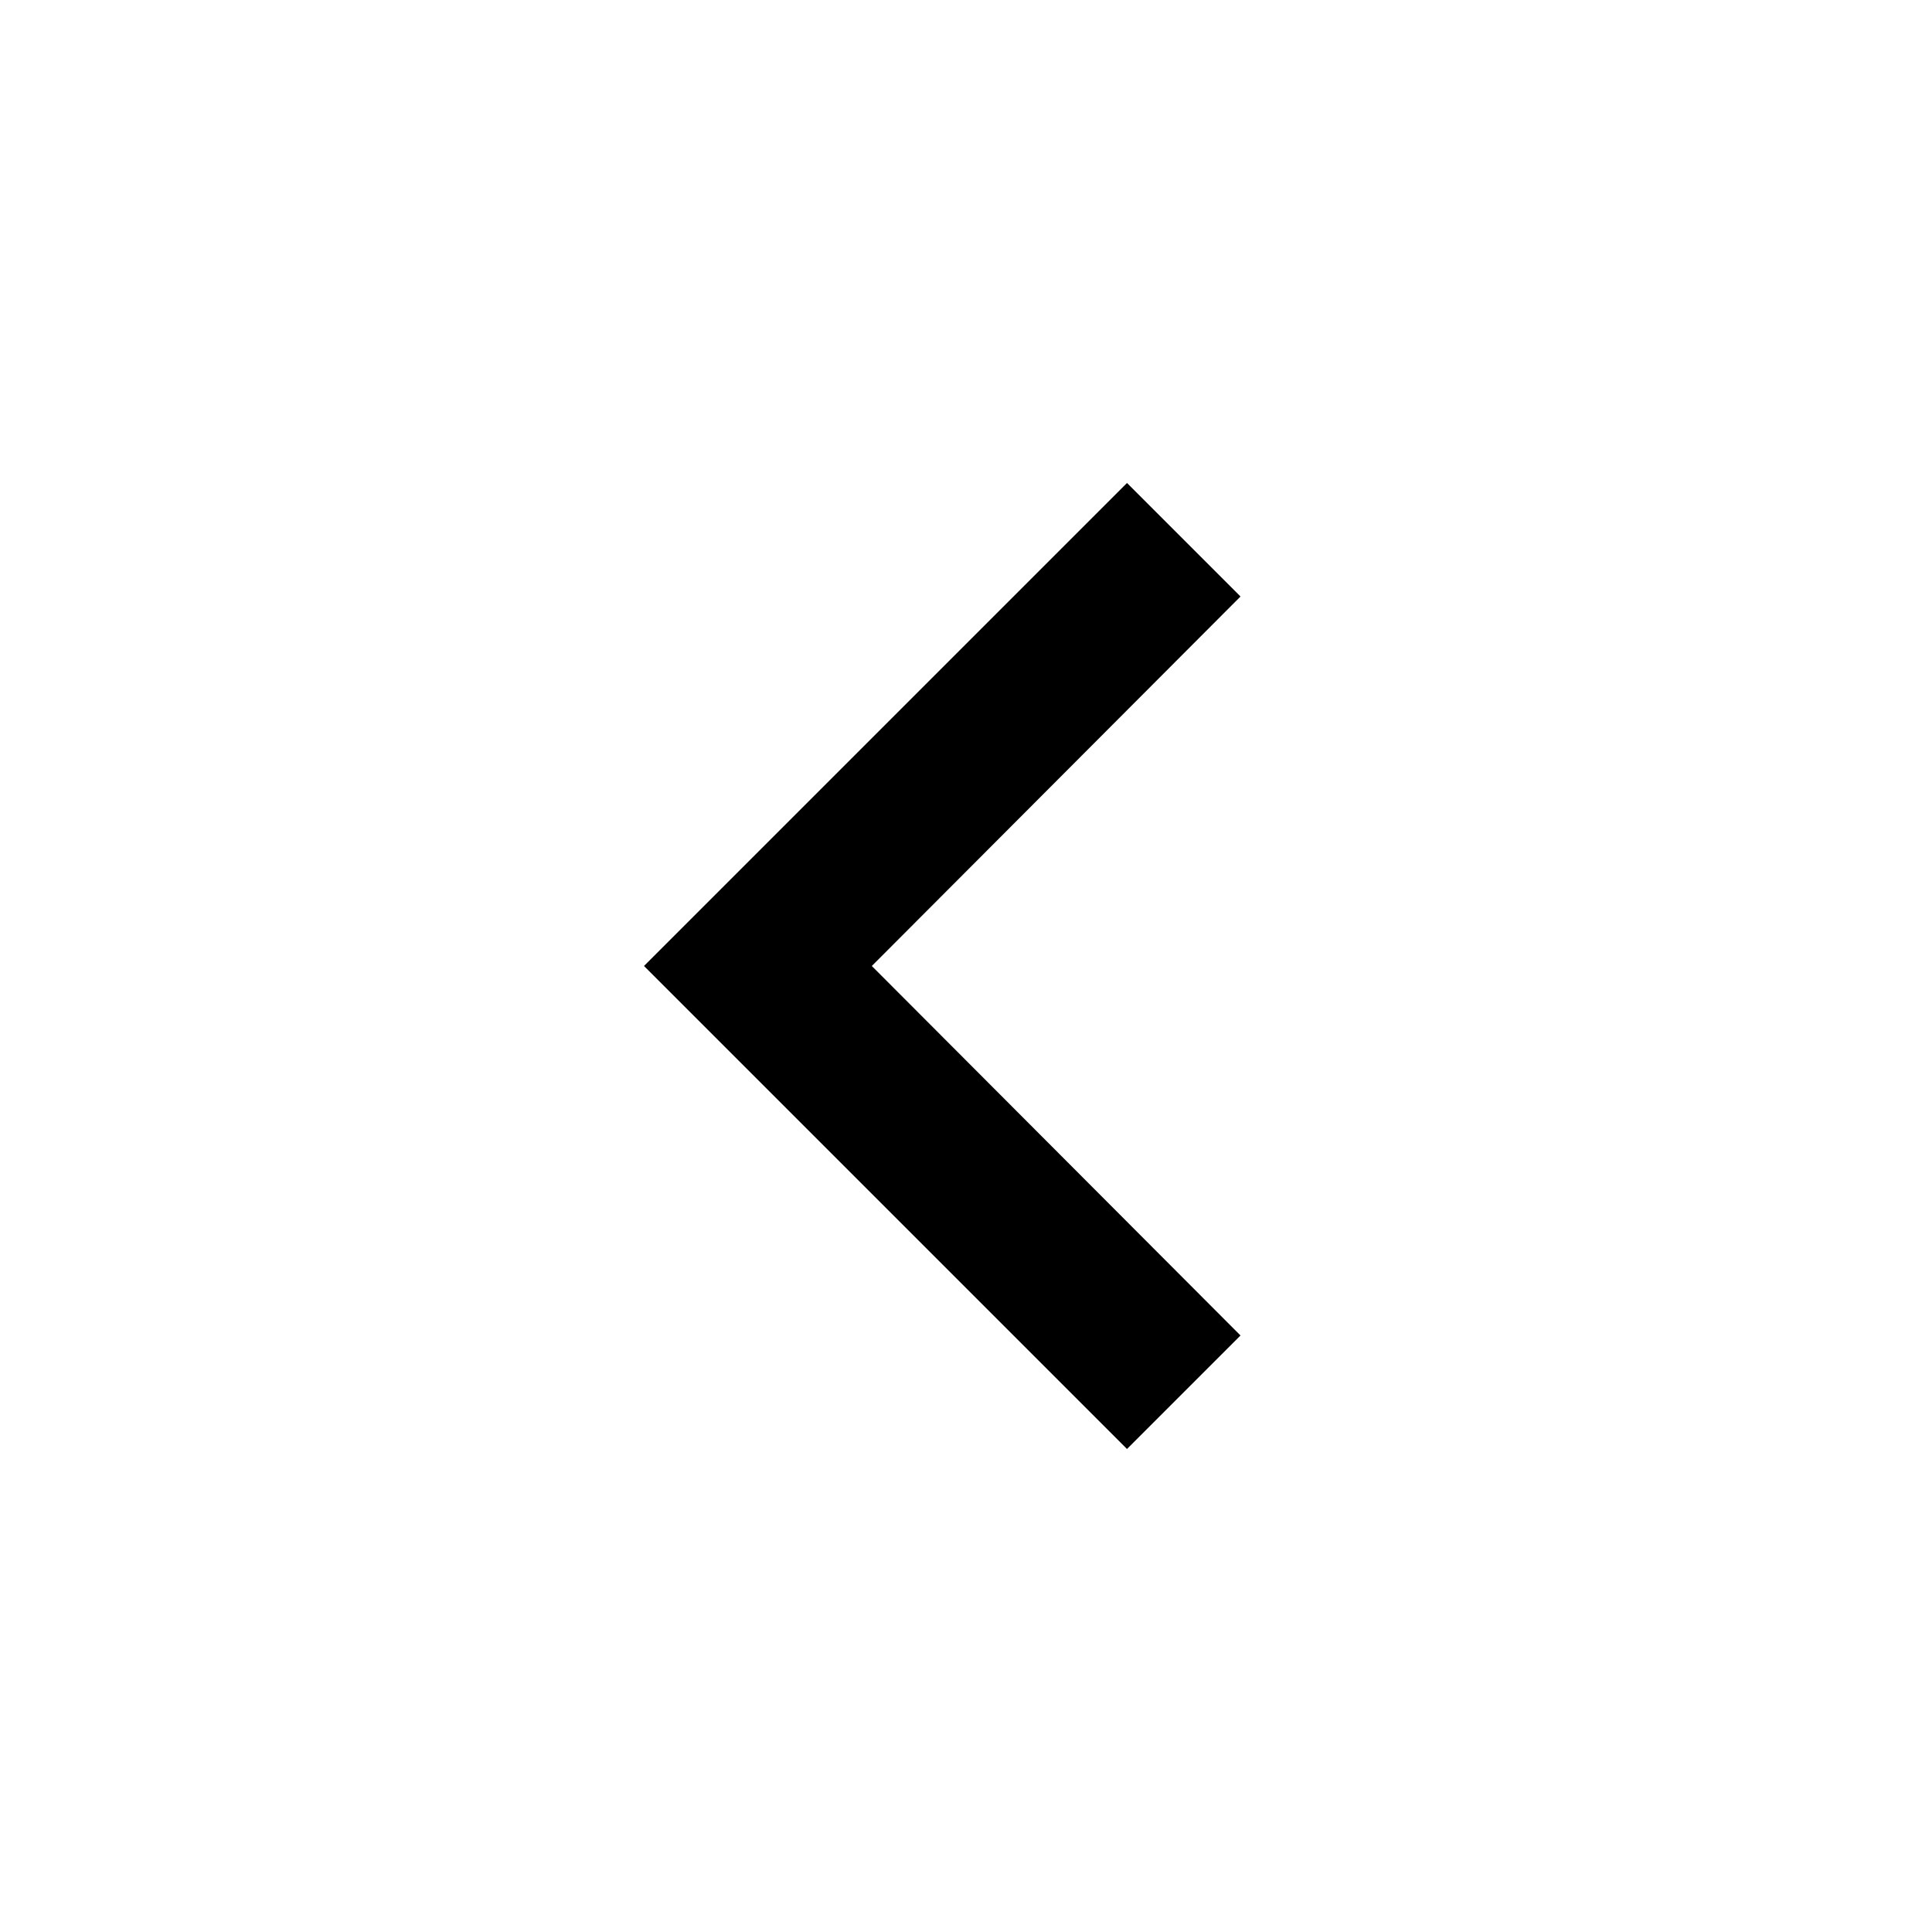
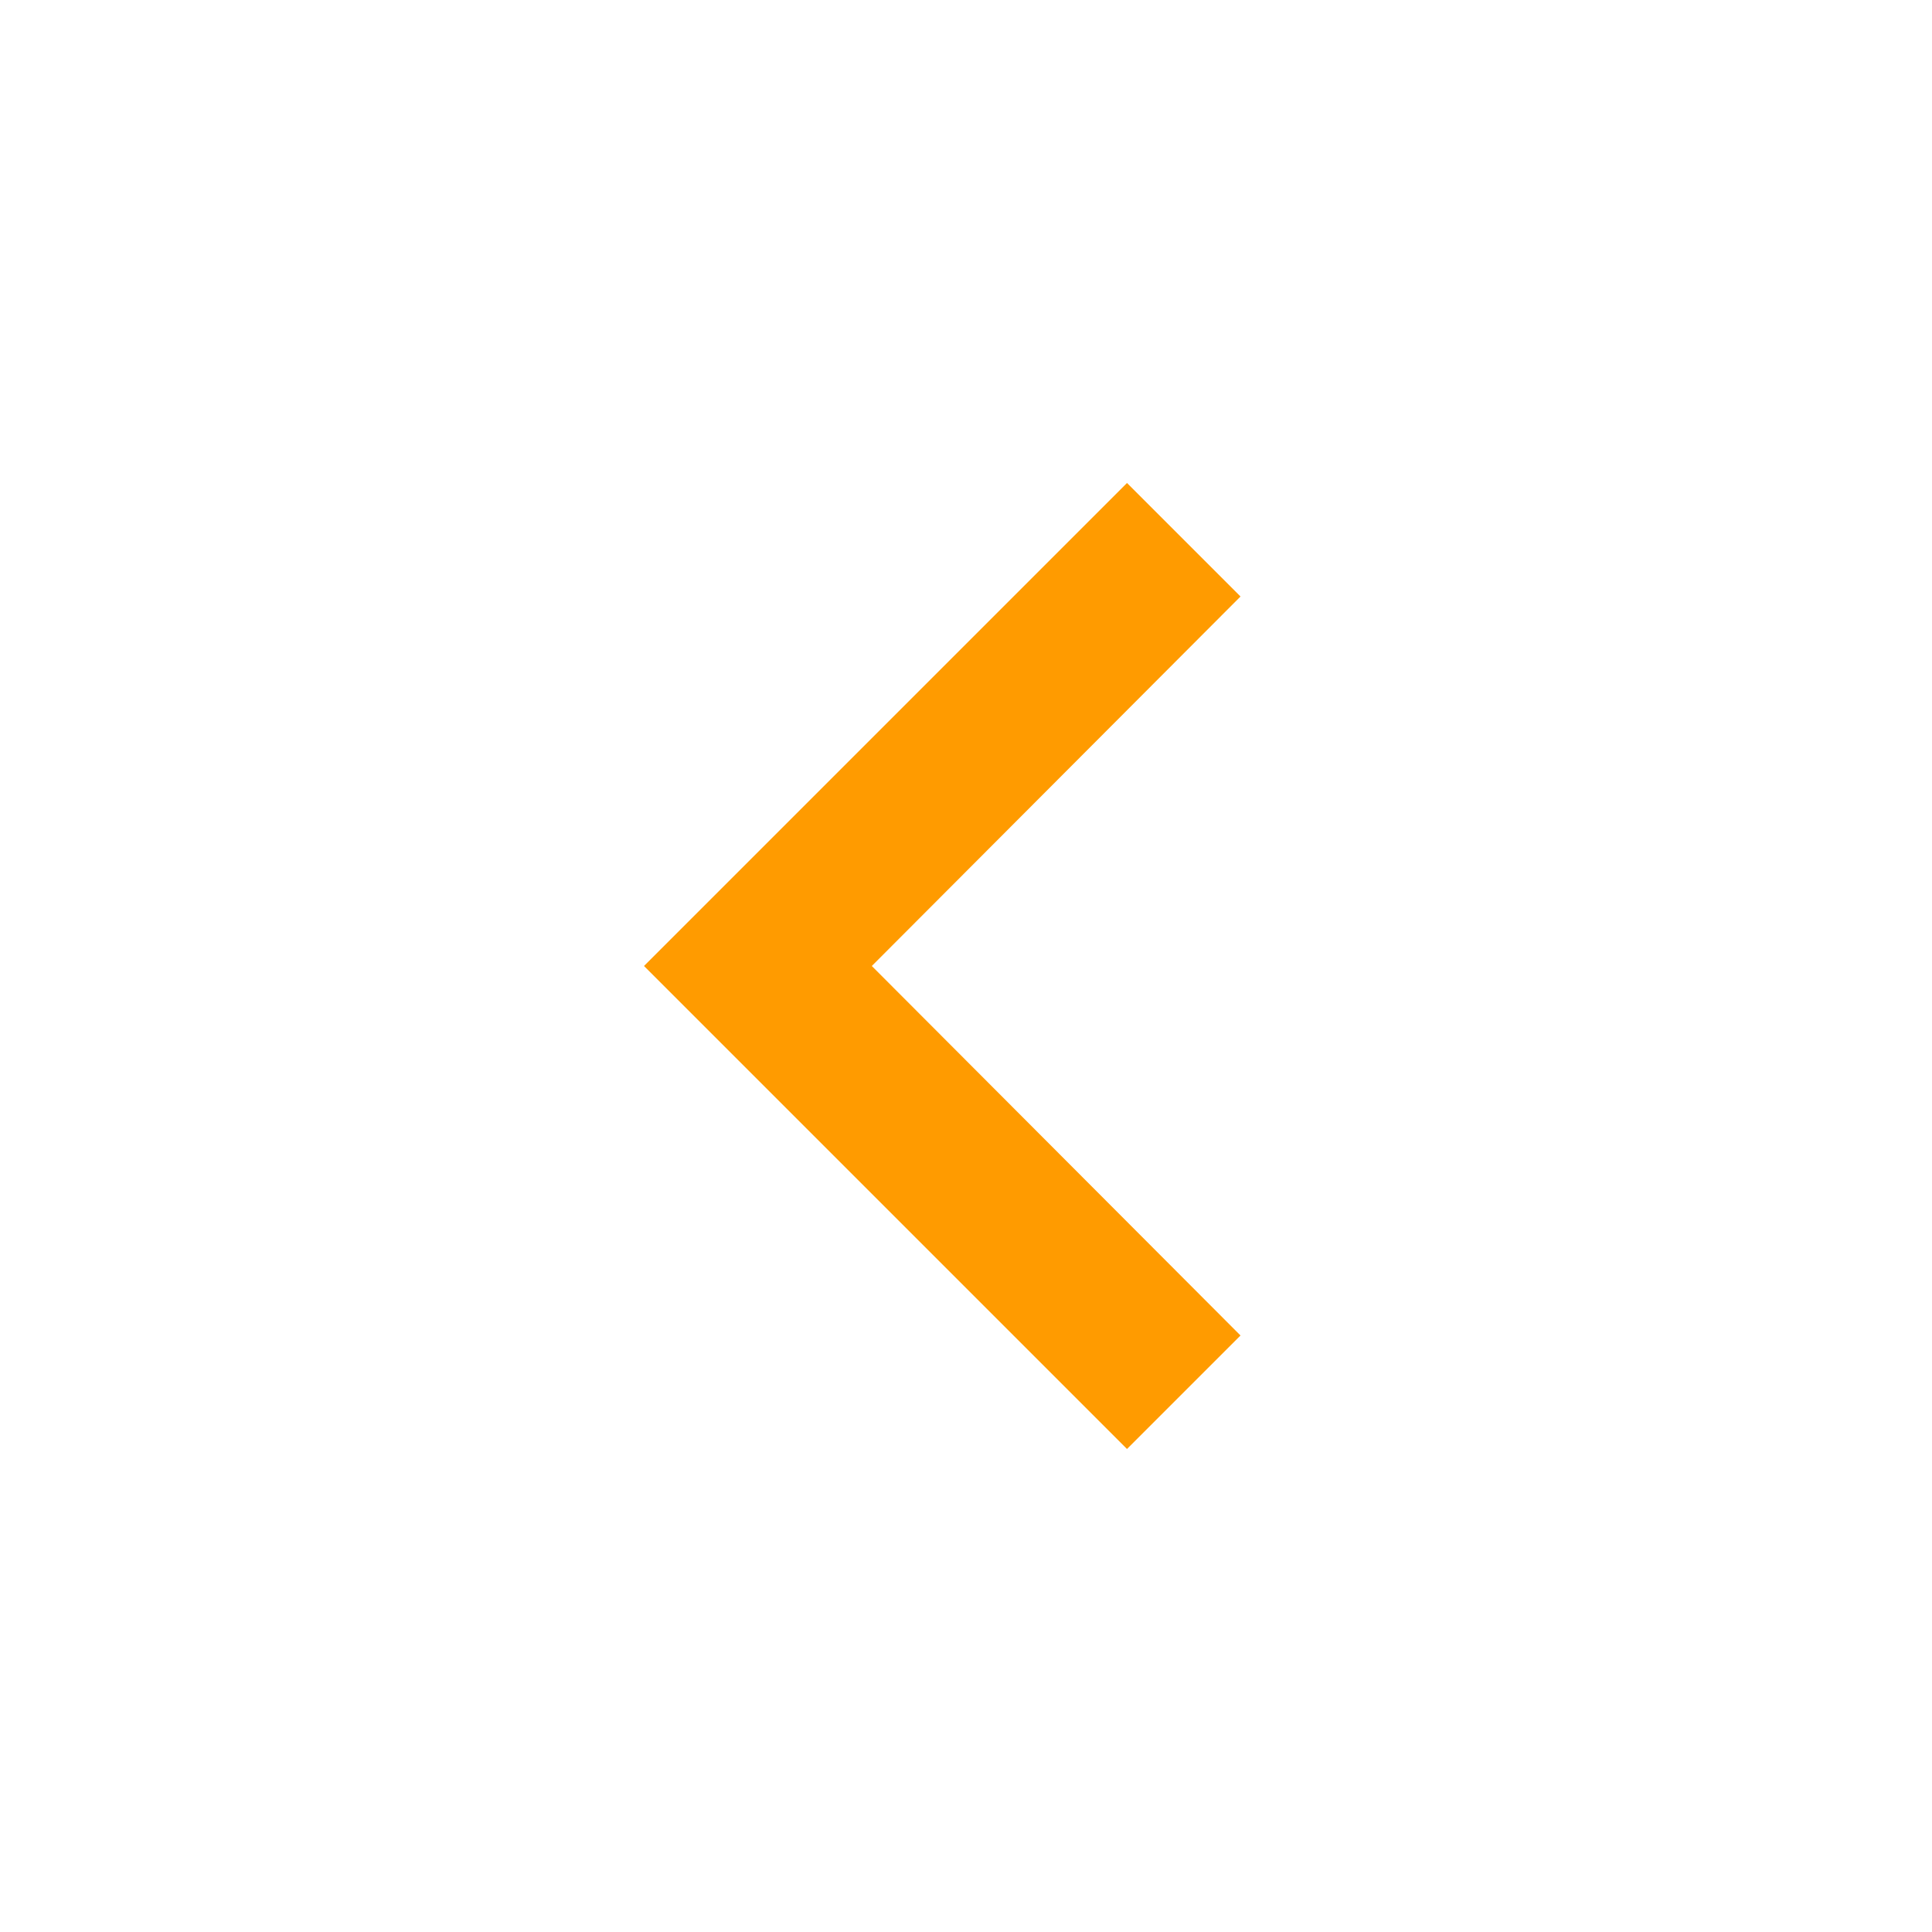
- <svg xmlns="http://www.w3.org/2000/svg" height="48px" viewBox="0 0 24 24" width="48px" fill="#000000">
+ <svg xmlns="http://www.w3.org/2000/svg" height="48px" viewBox="0 0 24 24" width="48px" fill="#FF9B00">
  <path d="M0 0h24v24H0V0z" fill="none" />
  <path d="M15.41 16.59L10.83 12l4.58-4.59L14 6l-6 6 6 6 1.41-1.41z" />
</svg>
